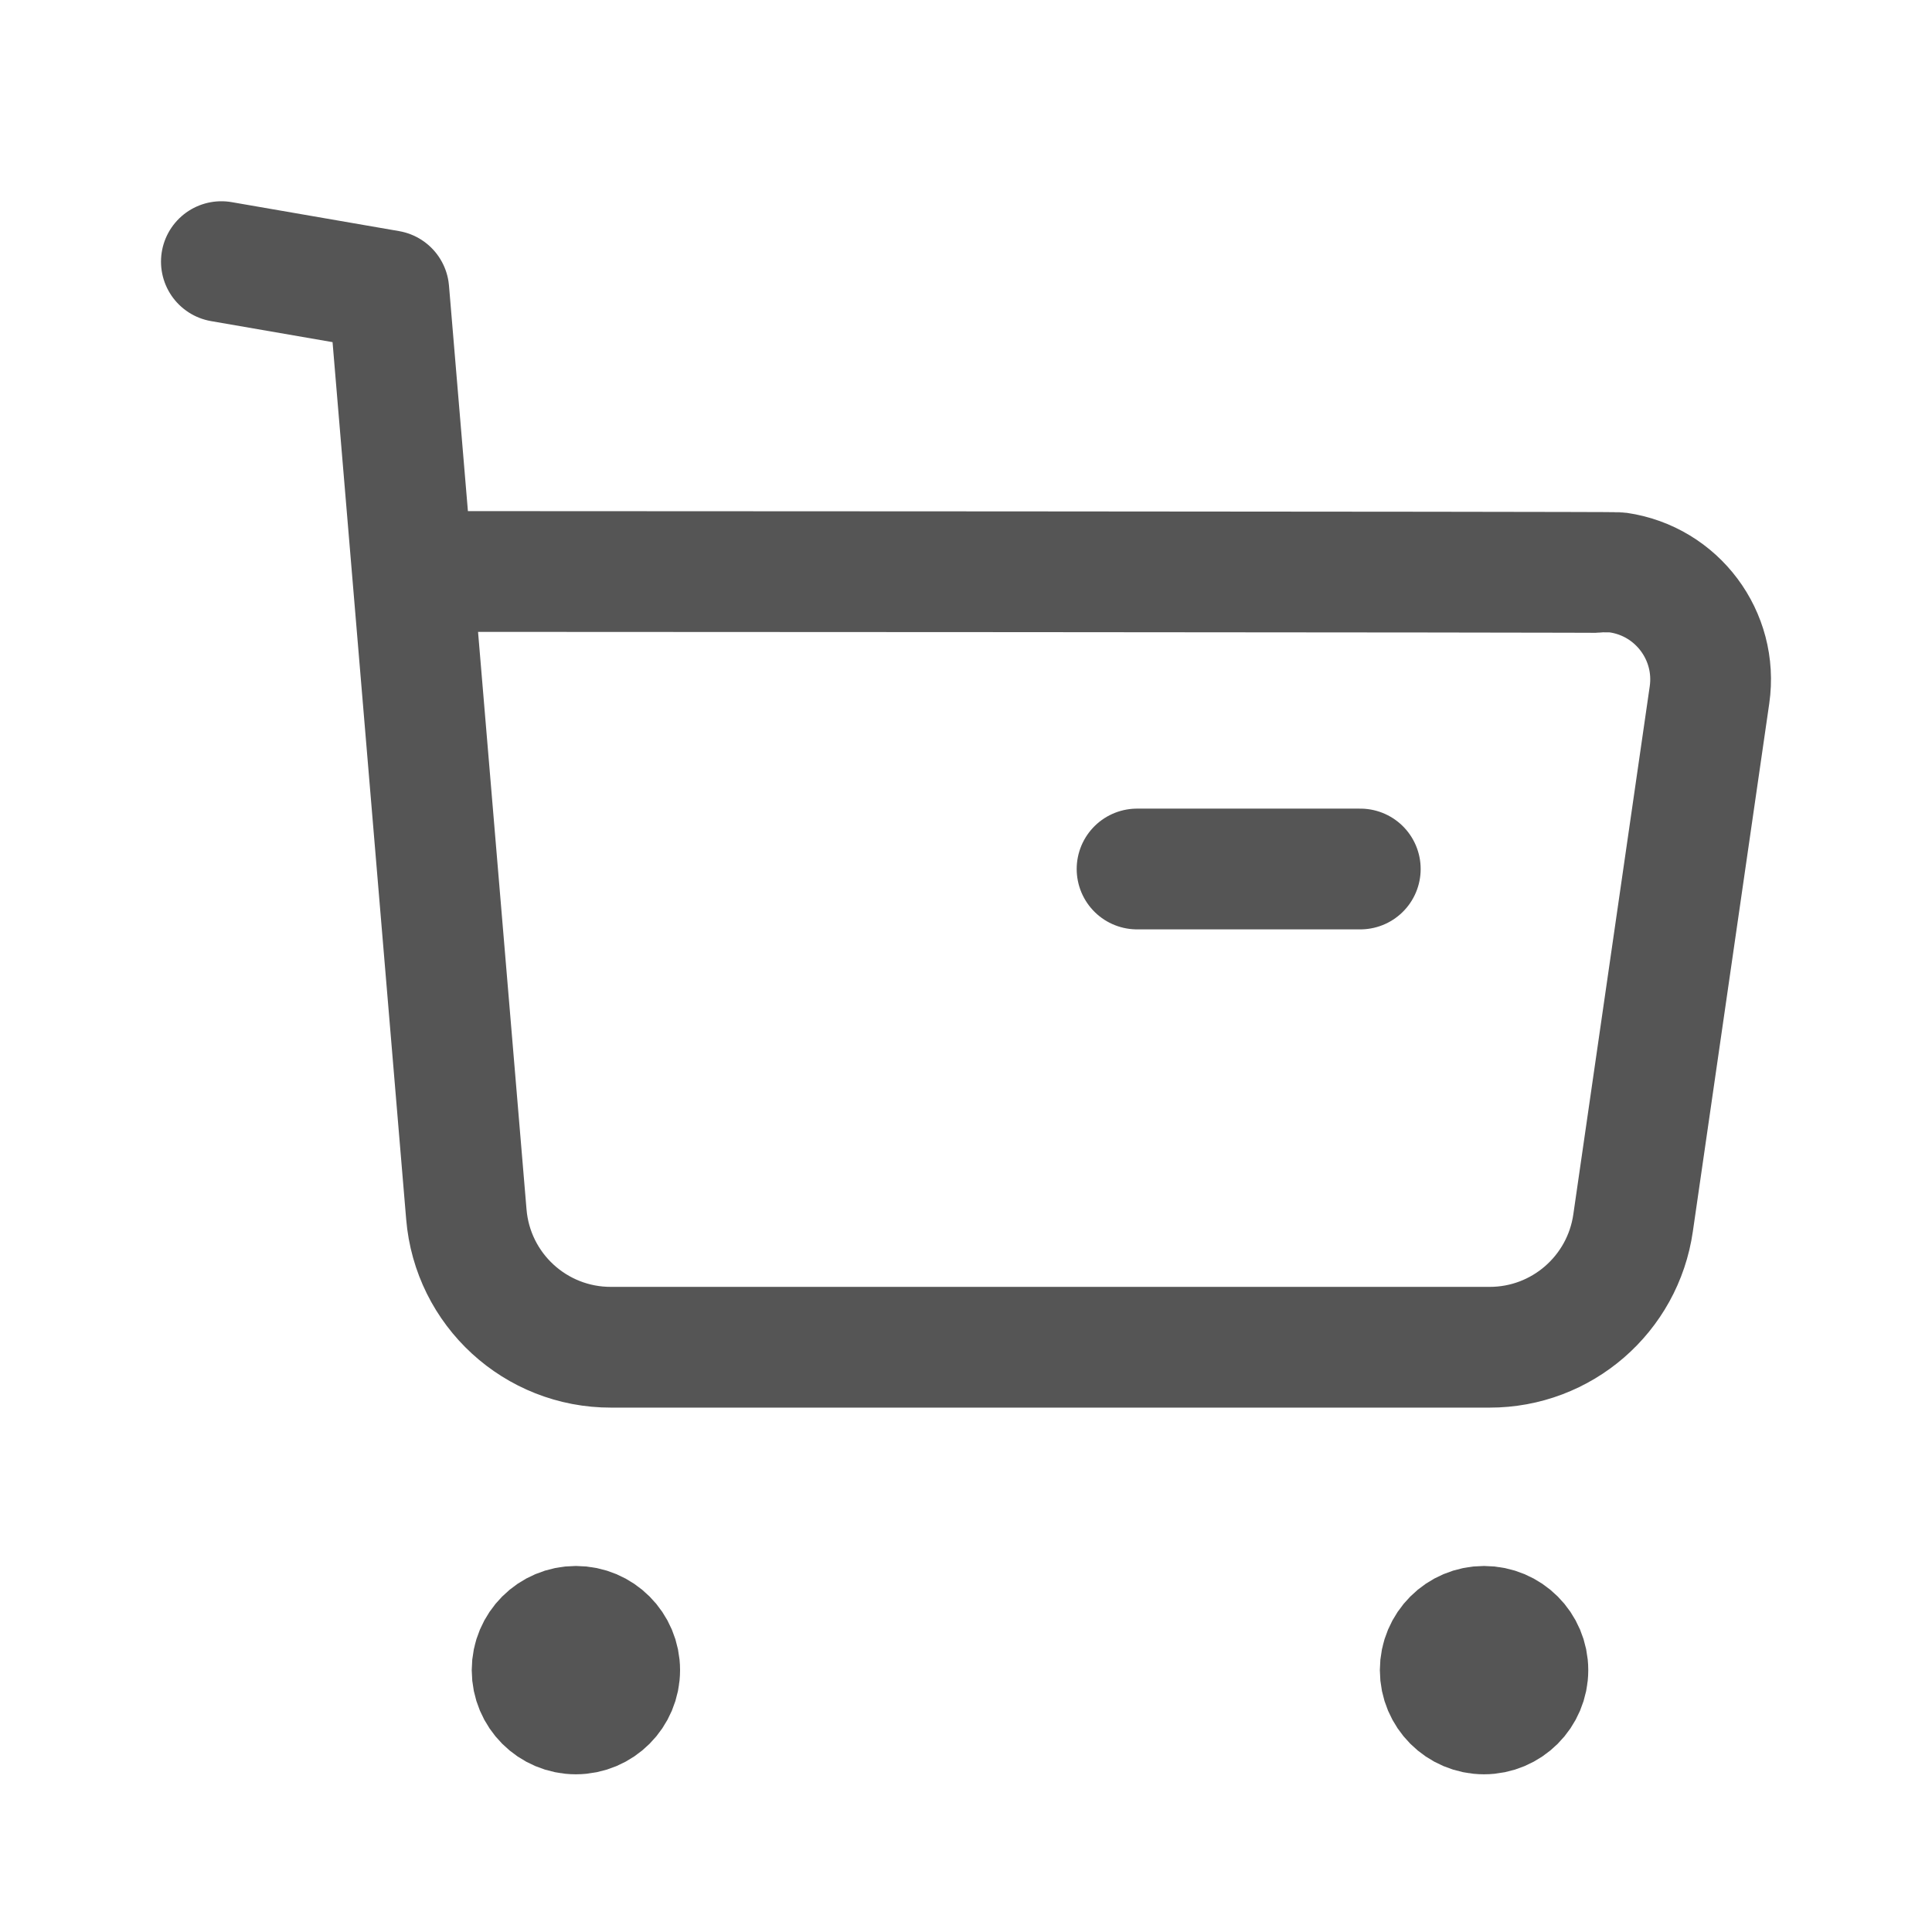
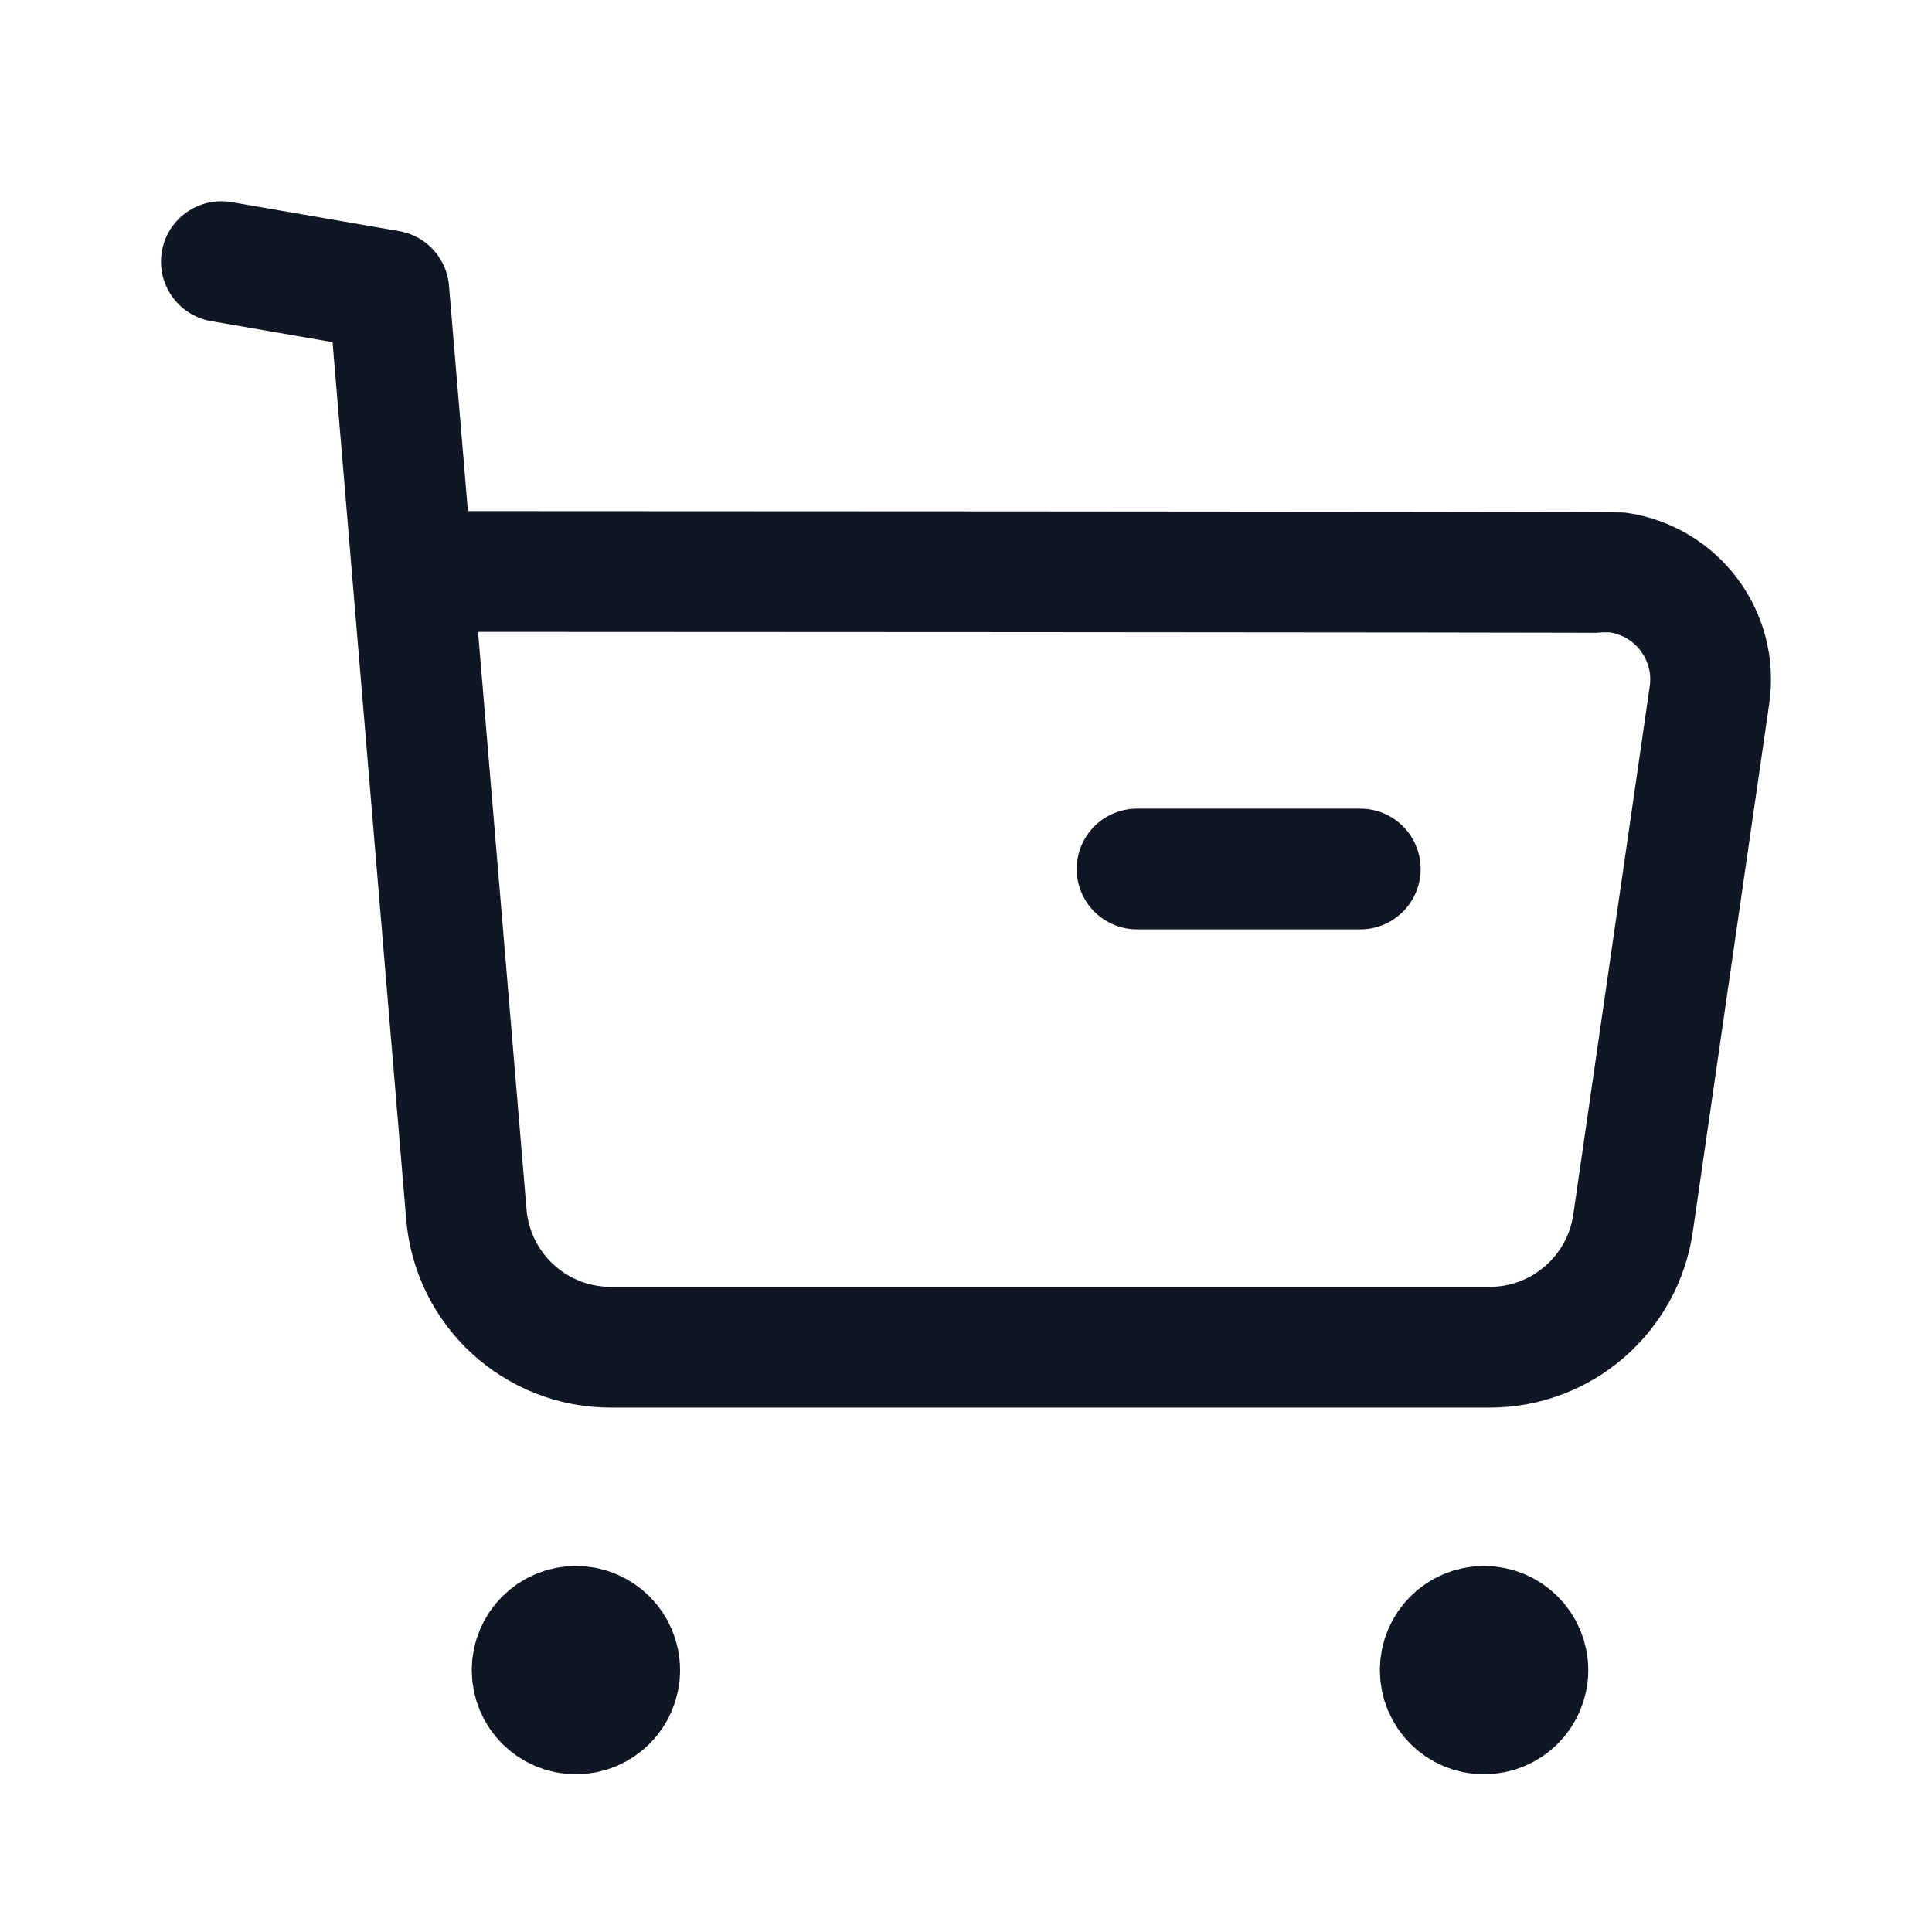
<svg xmlns="http://www.w3.org/2000/svg" width="24" height="24" viewBox="0 0 24 24" fill="none">
-   <path d="M2.75 3.25L4.83 3.61L5.793 15.083C5.87 16.02 6.653 16.739 7.593 16.736H18.502C19.399 16.738 20.16 16.078 20.287 15.19L21.236 8.632C21.342 7.899 20.833 7.219 20.101 7.113C20.037 7.104 5.164 7.099 5.164 7.099" stroke="#555555" stroke-width="1.5" stroke-linecap="round" stroke-linejoin="round" />
-   <path d="M14.125 10.795H16.898" stroke="#555555" stroke-width="1.5" stroke-linecap="round" stroke-linejoin="round" />
-   <path fill-rule="evenodd" clip-rule="evenodd" d="M7.154 20.203C7.455 20.203 7.698 20.447 7.698 20.747C7.698 21.047 7.455 21.291 7.154 21.291C6.853 21.291 6.61 21.047 6.61 20.747C6.61 20.447 6.853 20.203 7.154 20.203Z" fill="#555555" stroke="#555555" stroke-width="1.5" stroke-linecap="round" stroke-linejoin="round" />
-   <path fill-rule="evenodd" clip-rule="evenodd" d="M18.435 20.203C18.736 20.203 18.98 20.447 18.98 20.747C18.98 21.047 18.736 21.291 18.435 21.291C18.134 21.291 17.891 21.047 17.891 20.747C17.891 20.447 18.134 20.203 18.435 20.203Z" fill="#555555" stroke="#555555" stroke-width="1.5" stroke-linecap="round" stroke-linejoin="round" />
+   <path d="M2.75 3.25L4.83 3.61L5.793 15.083C5.87 16.02 6.653 16.739 7.593 16.736H18.502C19.399 16.738 20.16 16.078 20.287 15.19L21.236 8.632C21.342 7.899 20.833 7.219 20.101 7.113C20.037 7.104 5.164 7.099 5.164 7.099" stroke="#101623" stroke-width="1.5" stroke-linecap="round" stroke-linejoin="round" />
+   <path d="M14.125 10.795H16.898" stroke="#101623" stroke-width="1.5" stroke-linecap="round" stroke-linejoin="round" />
+   <path fill-rule="evenodd" clip-rule="evenodd" d="M7.154 20.203C7.455 20.203 7.698 20.447 7.698 20.747C7.698 21.047 7.455 21.291 7.154 21.291C6.853 21.291 6.61 21.047 6.61 20.747C6.61 20.447 6.853 20.203 7.154 20.203Z" fill="#101623" stroke="#101623" stroke-width="1.5" stroke-linecap="round" stroke-linejoin="round" />
+   <path fill-rule="evenodd" clip-rule="evenodd" d="M18.435 20.203C18.736 20.203 18.98 20.447 18.98 20.747C18.98 21.047 18.736 21.291 18.435 21.291C18.134 21.291 17.891 21.047 17.891 20.747C17.891 20.447 18.134 20.203 18.435 20.203Z" fill="#101623" stroke="#101623" stroke-width="1.5" stroke-linecap="round" stroke-linejoin="round" />
</svg>
